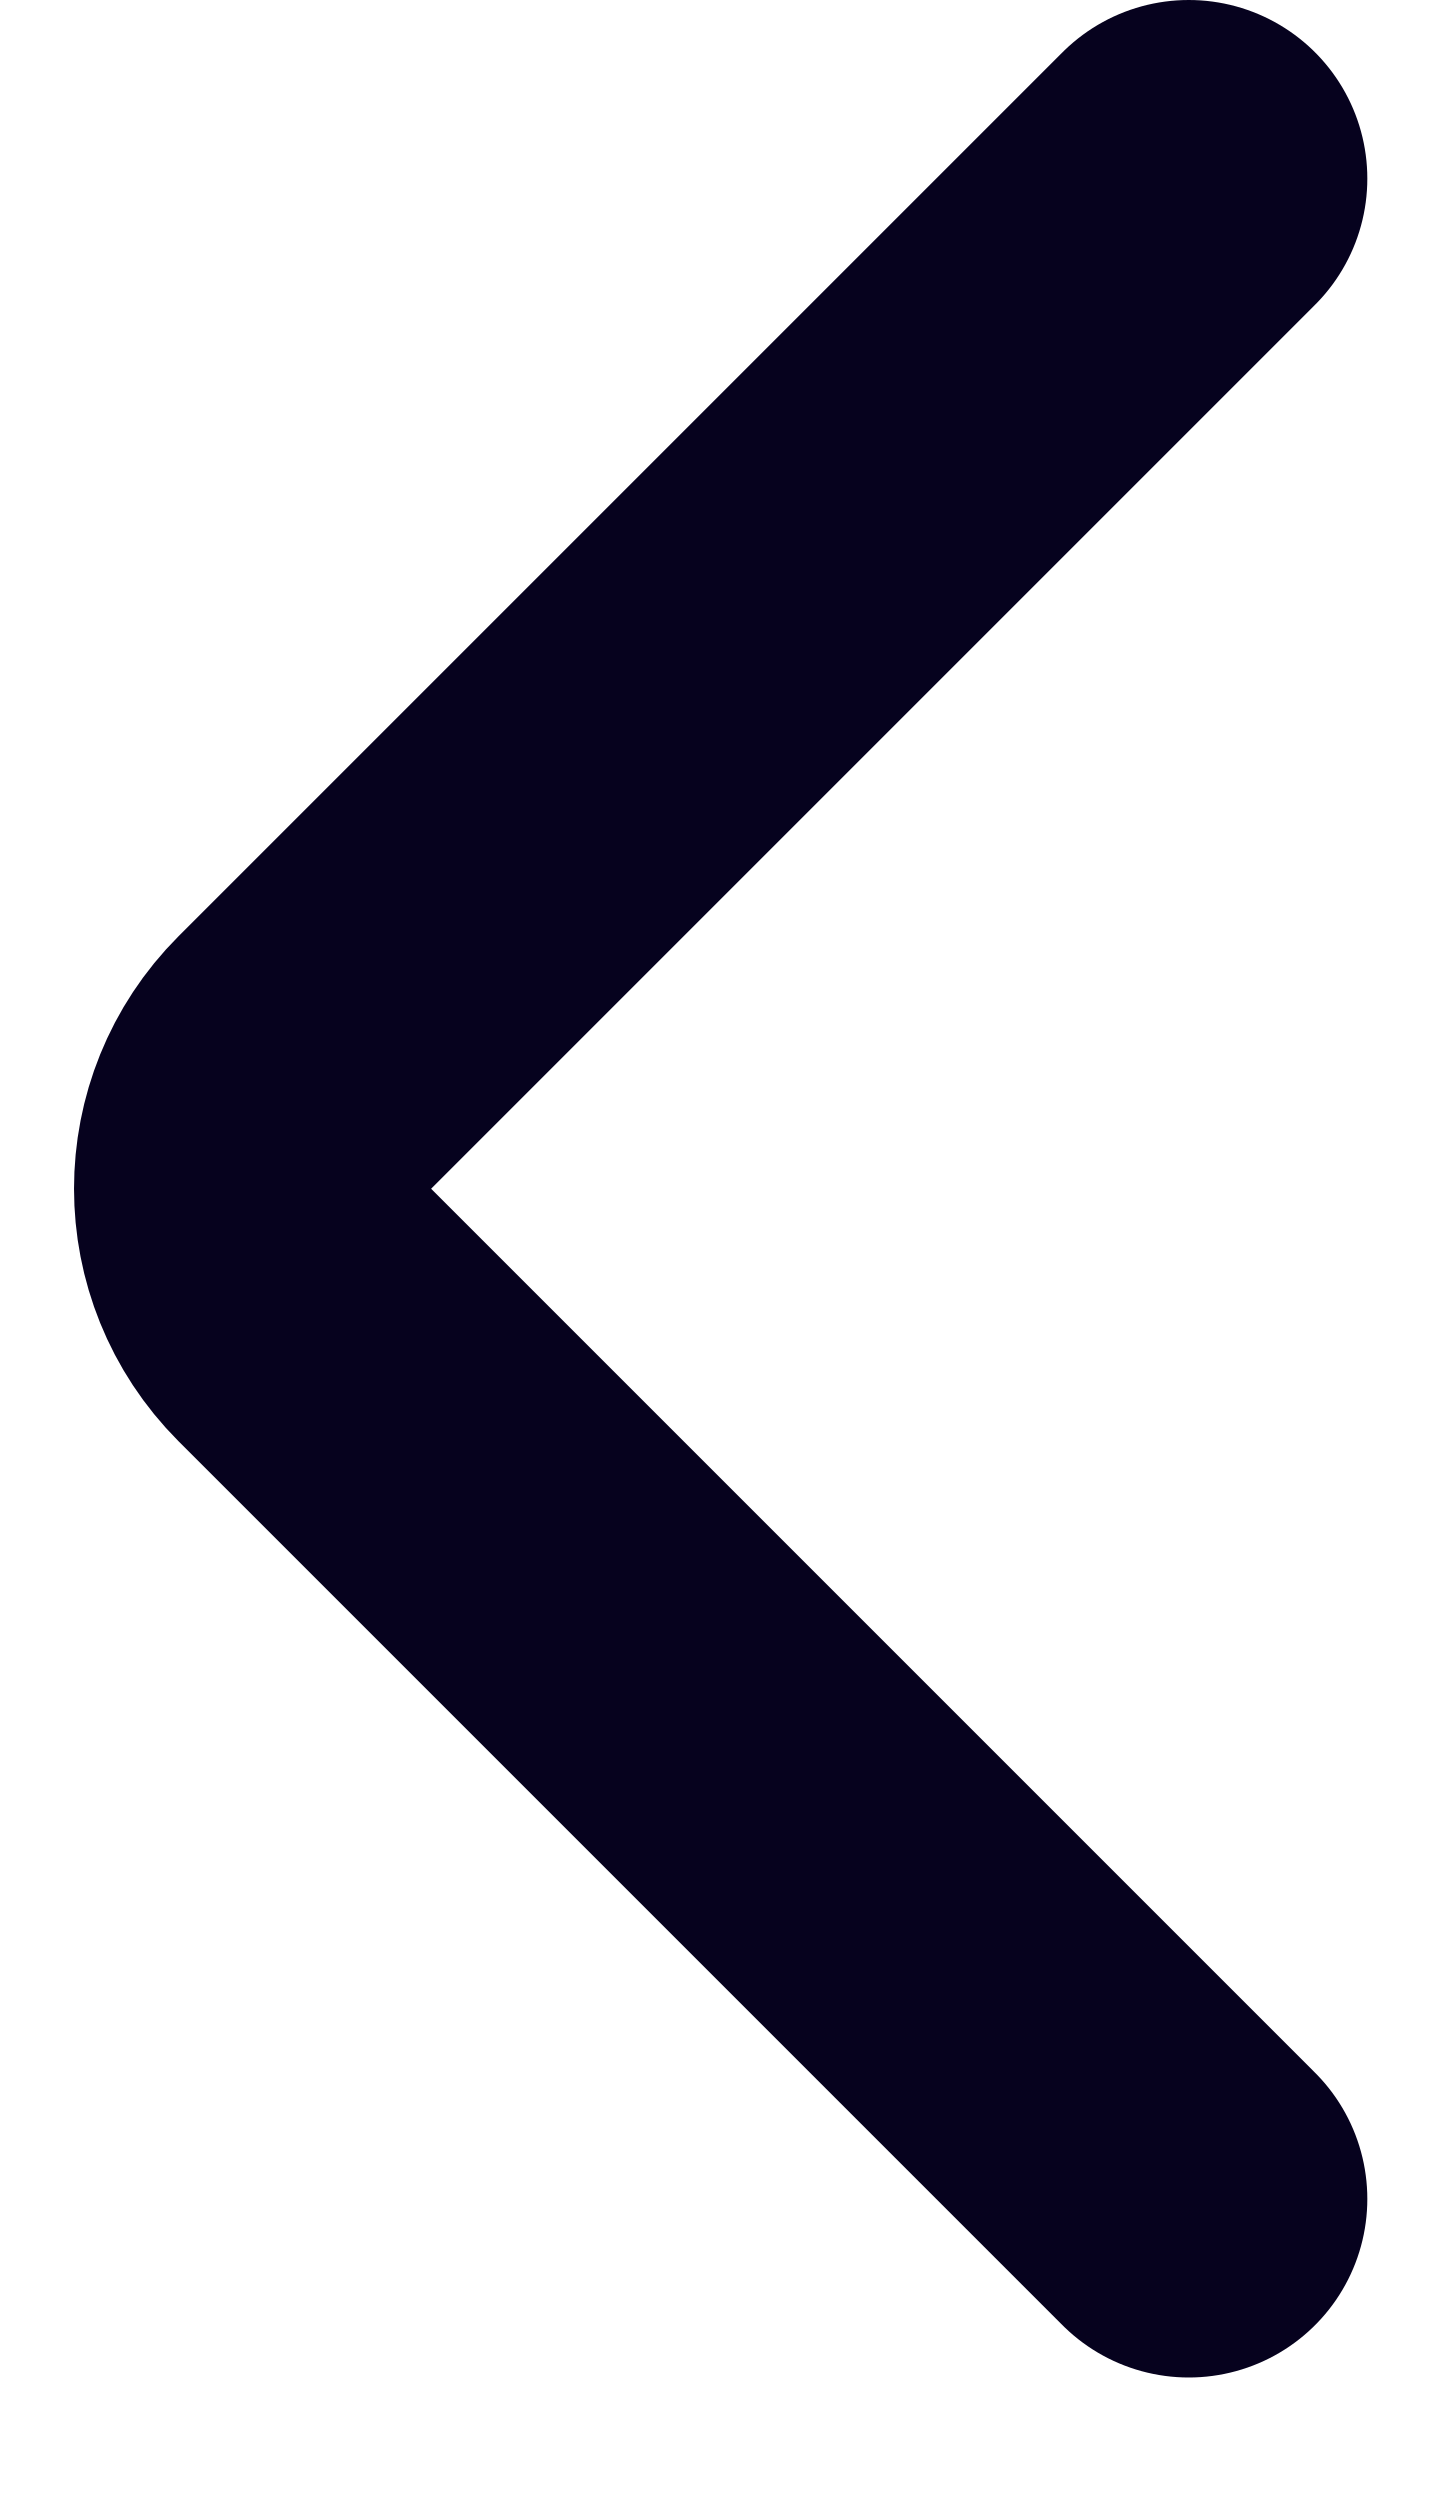
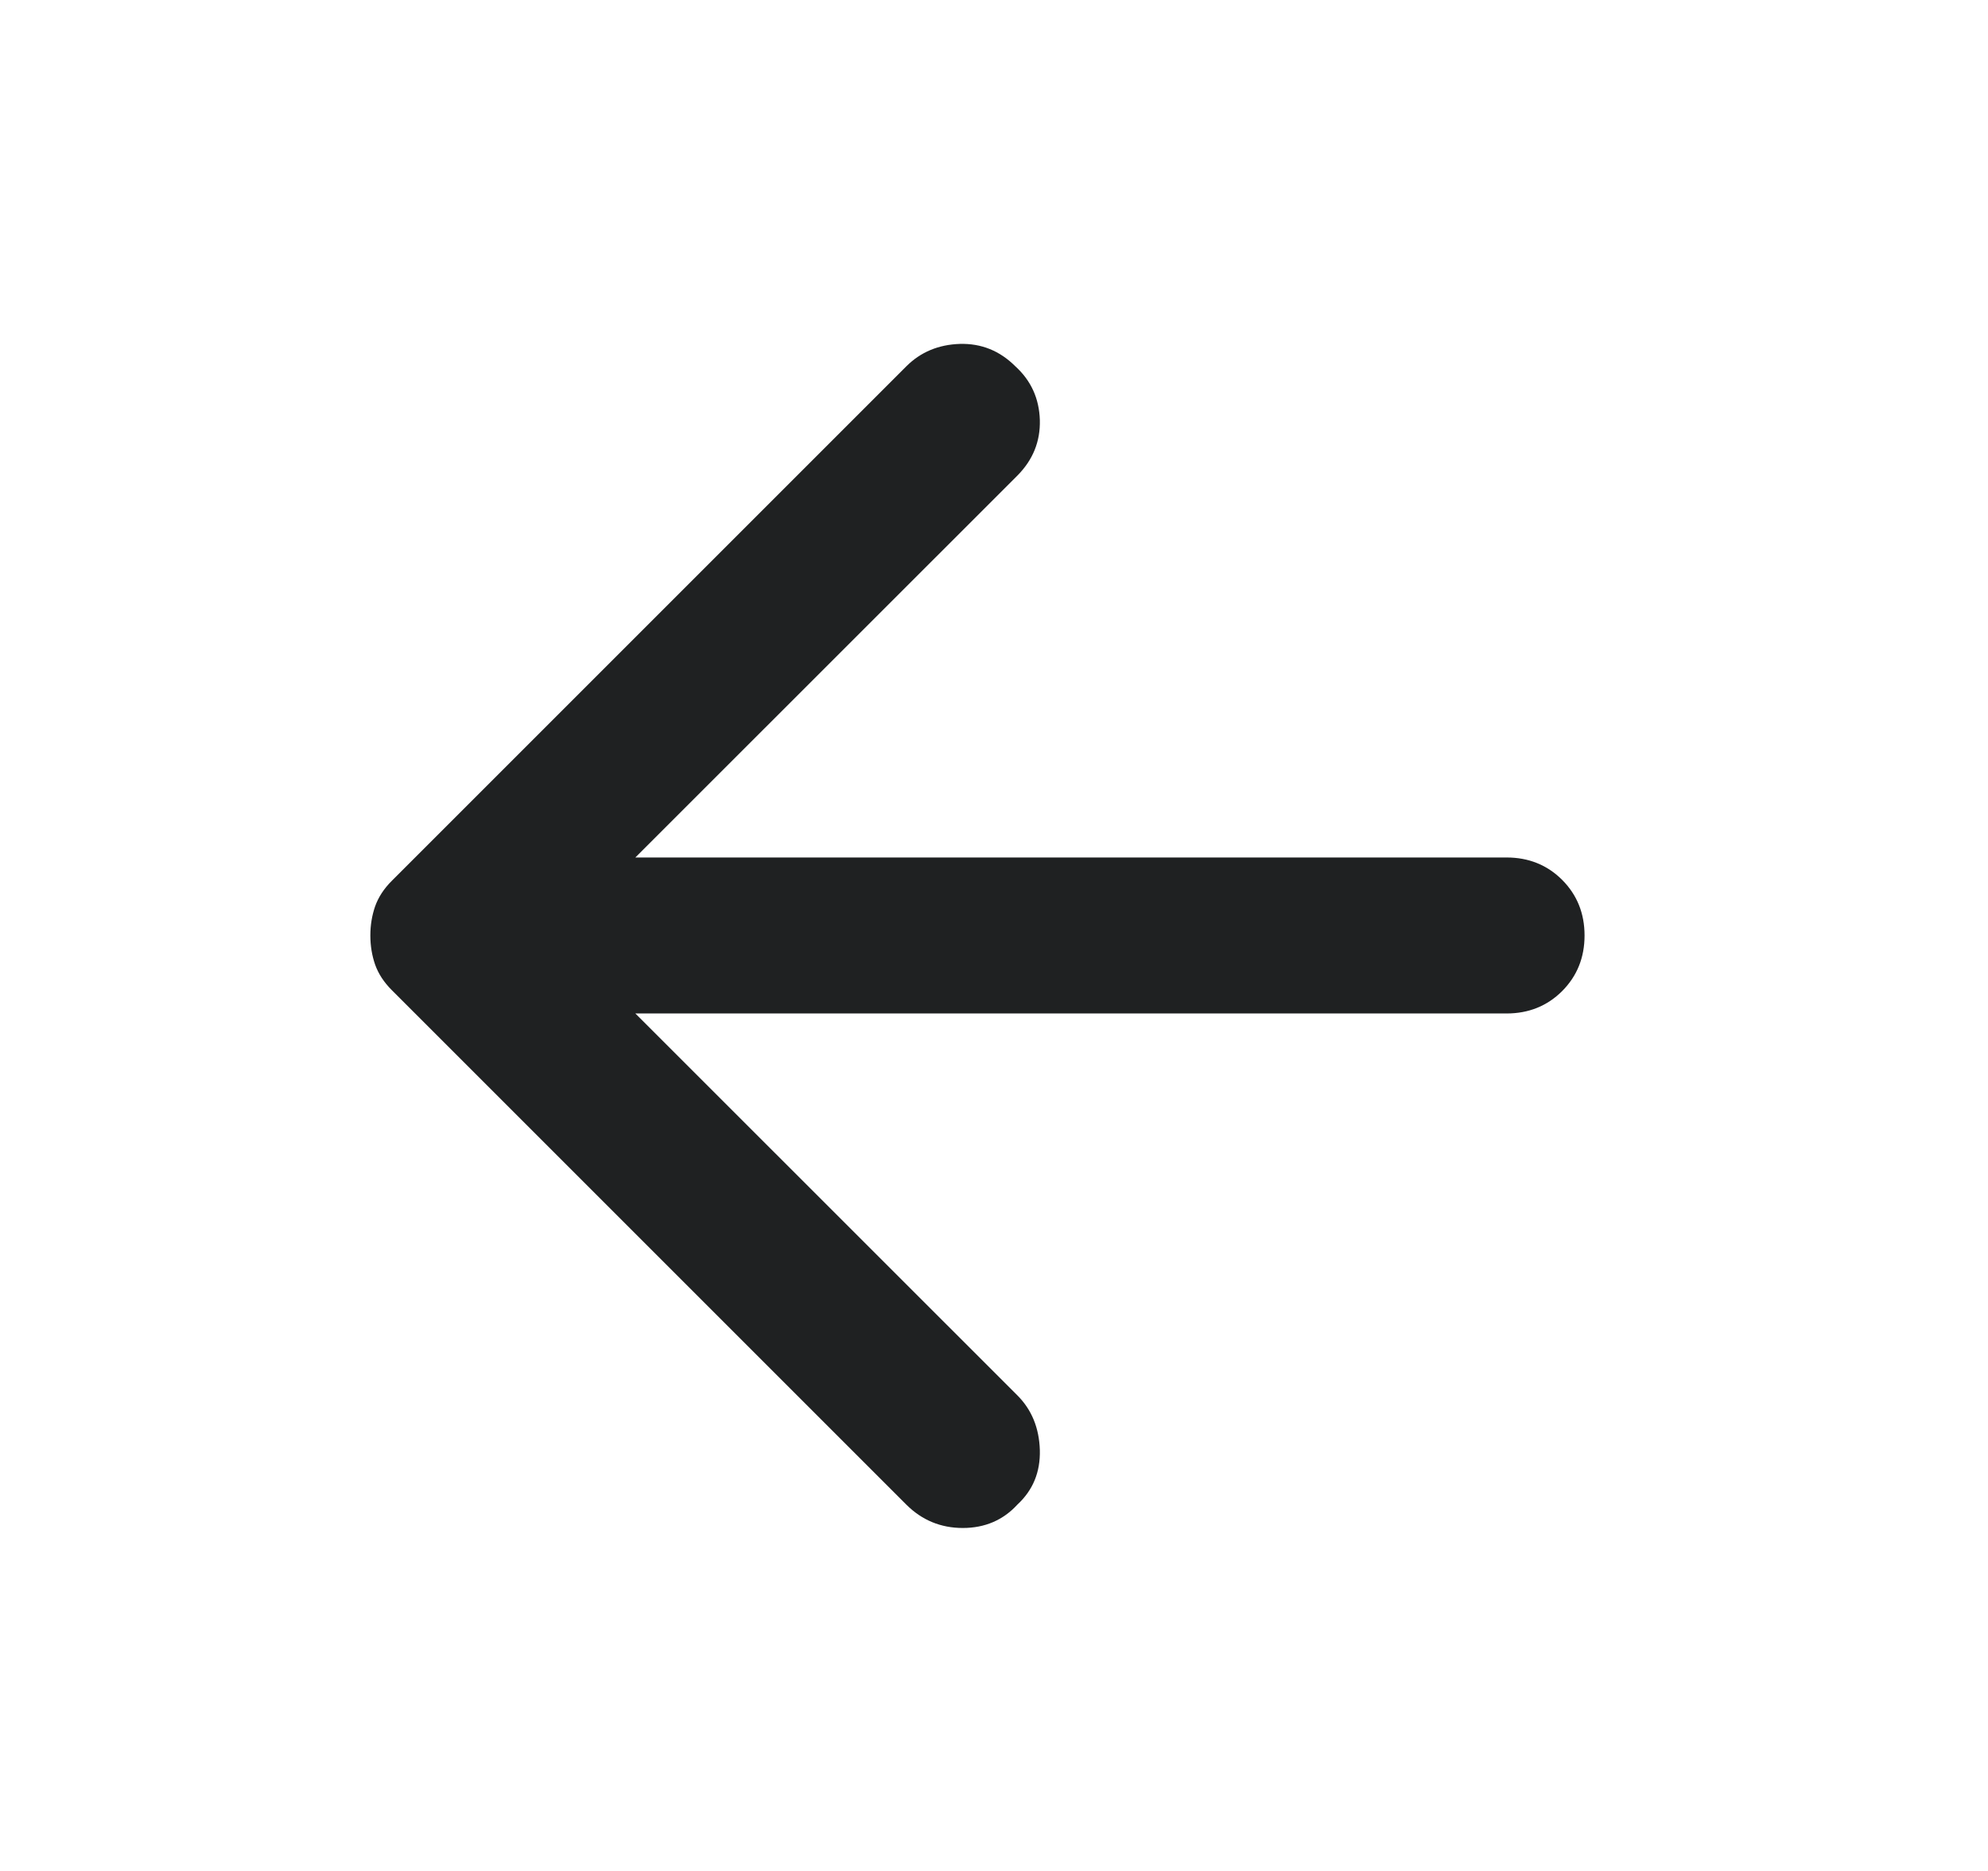
- <svg xmlns="http://www.w3.org/2000/svg" width="8" height="14" viewBox="0 0 8 14" fill="none">
-   <path d="M6.657 1L1.707 5.95C1.317 6.34 1.317 6.973 1.707 7.364L6.657 12.314" stroke="#06021E" stroke-width="2" stroke-linecap="round" />
+ <svg xmlns="http://www.w3.org/2000/svg" width="17" height="16" viewBox="0 0 17 16" fill="none">
+   <path d="M7.75 12.867L3.35 8.467C3.283 8.4 3.236 8.328 3.208 8.25C3.181 8.172 3.167 8.089 3.167 8C3.167 7.911 3.181 7.828 3.208 7.75C3.236 7.672 3.283 7.6 3.35 7.533L7.75 3.133C7.872 3.011 8.025 2.947 8.208 2.941C8.392 2.936 8.55 3 8.683 3.133C8.817 3.255 8.886 3.408 8.892 3.591C8.897 3.775 8.833 3.933 8.7 4.067L5.433 7.333H12.883C13.072 7.333 13.231 7.397 13.359 7.525C13.486 7.653 13.55 7.811 13.55 8C13.55 8.189 13.486 8.347 13.359 8.475C13.231 8.603 13.072 8.667 12.883 8.667H5.433L8.7 11.933C8.822 12.055 8.886 12.211 8.892 12.4C8.897 12.589 8.833 12.744 8.7 12.867C8.578 13 8.422 13.067 8.233 13.067C8.045 13.067 7.883 13 7.75 12.867Z" fill="#1F2122" />
</svg>
